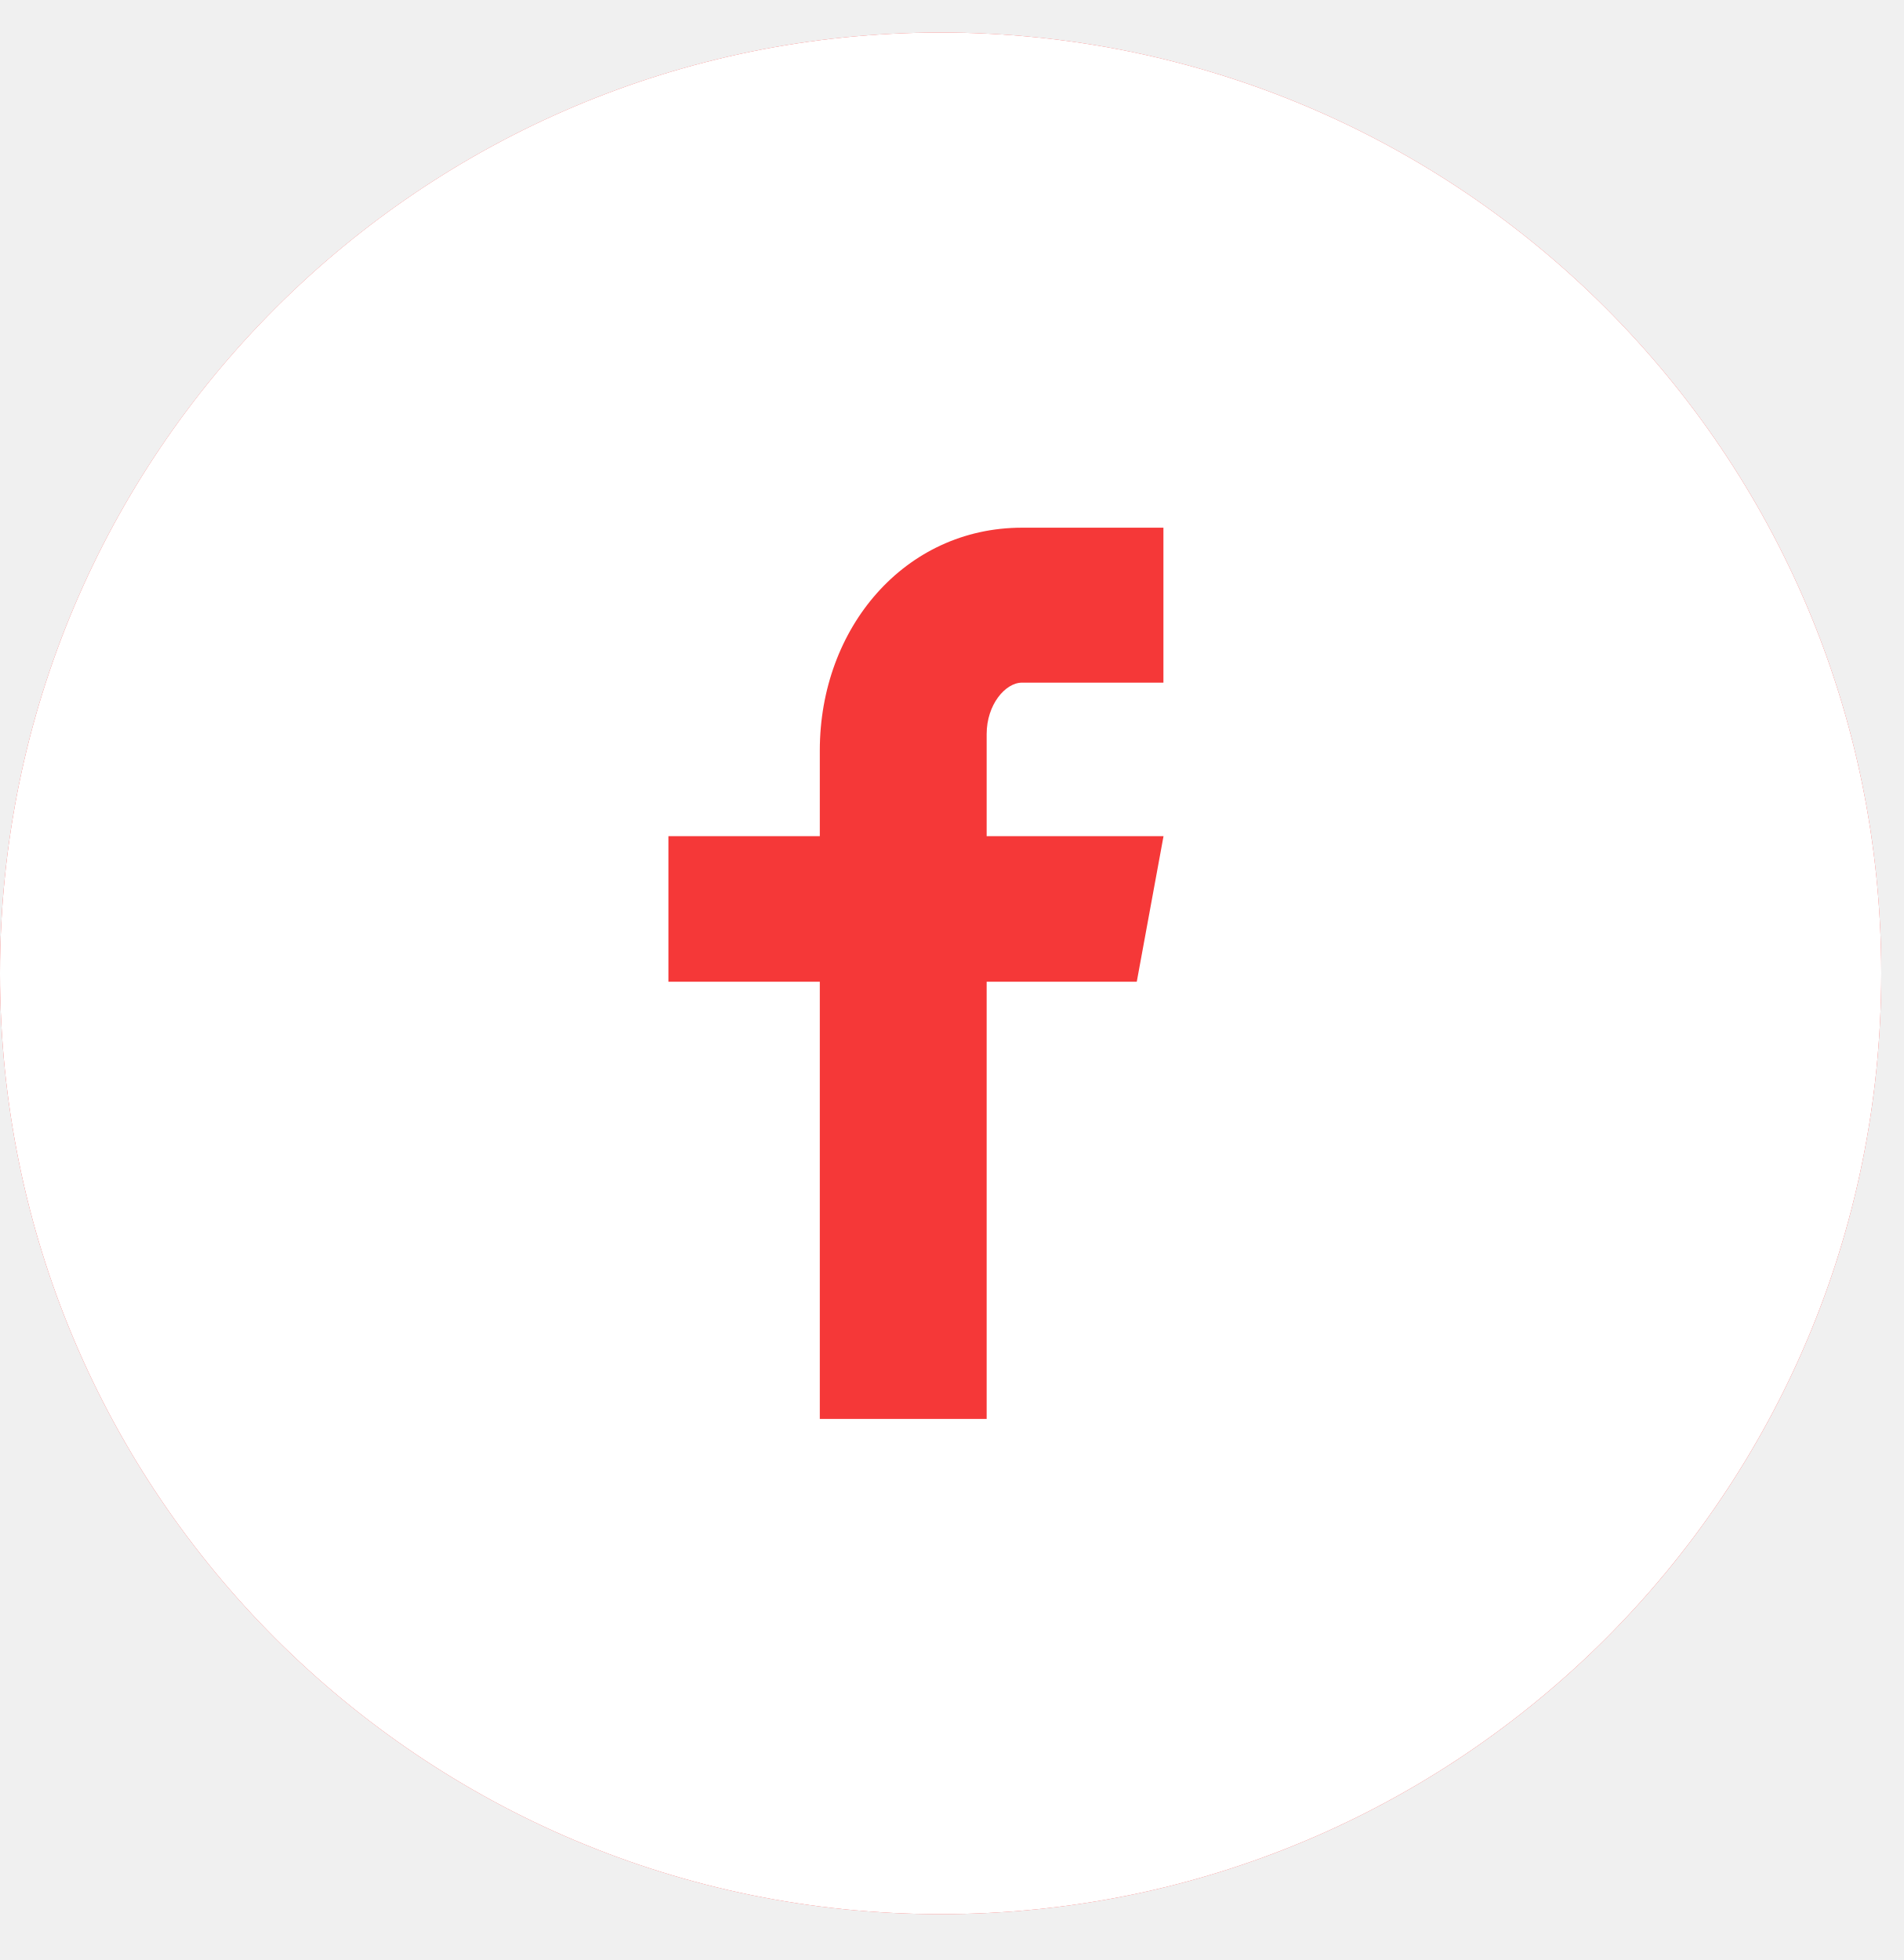
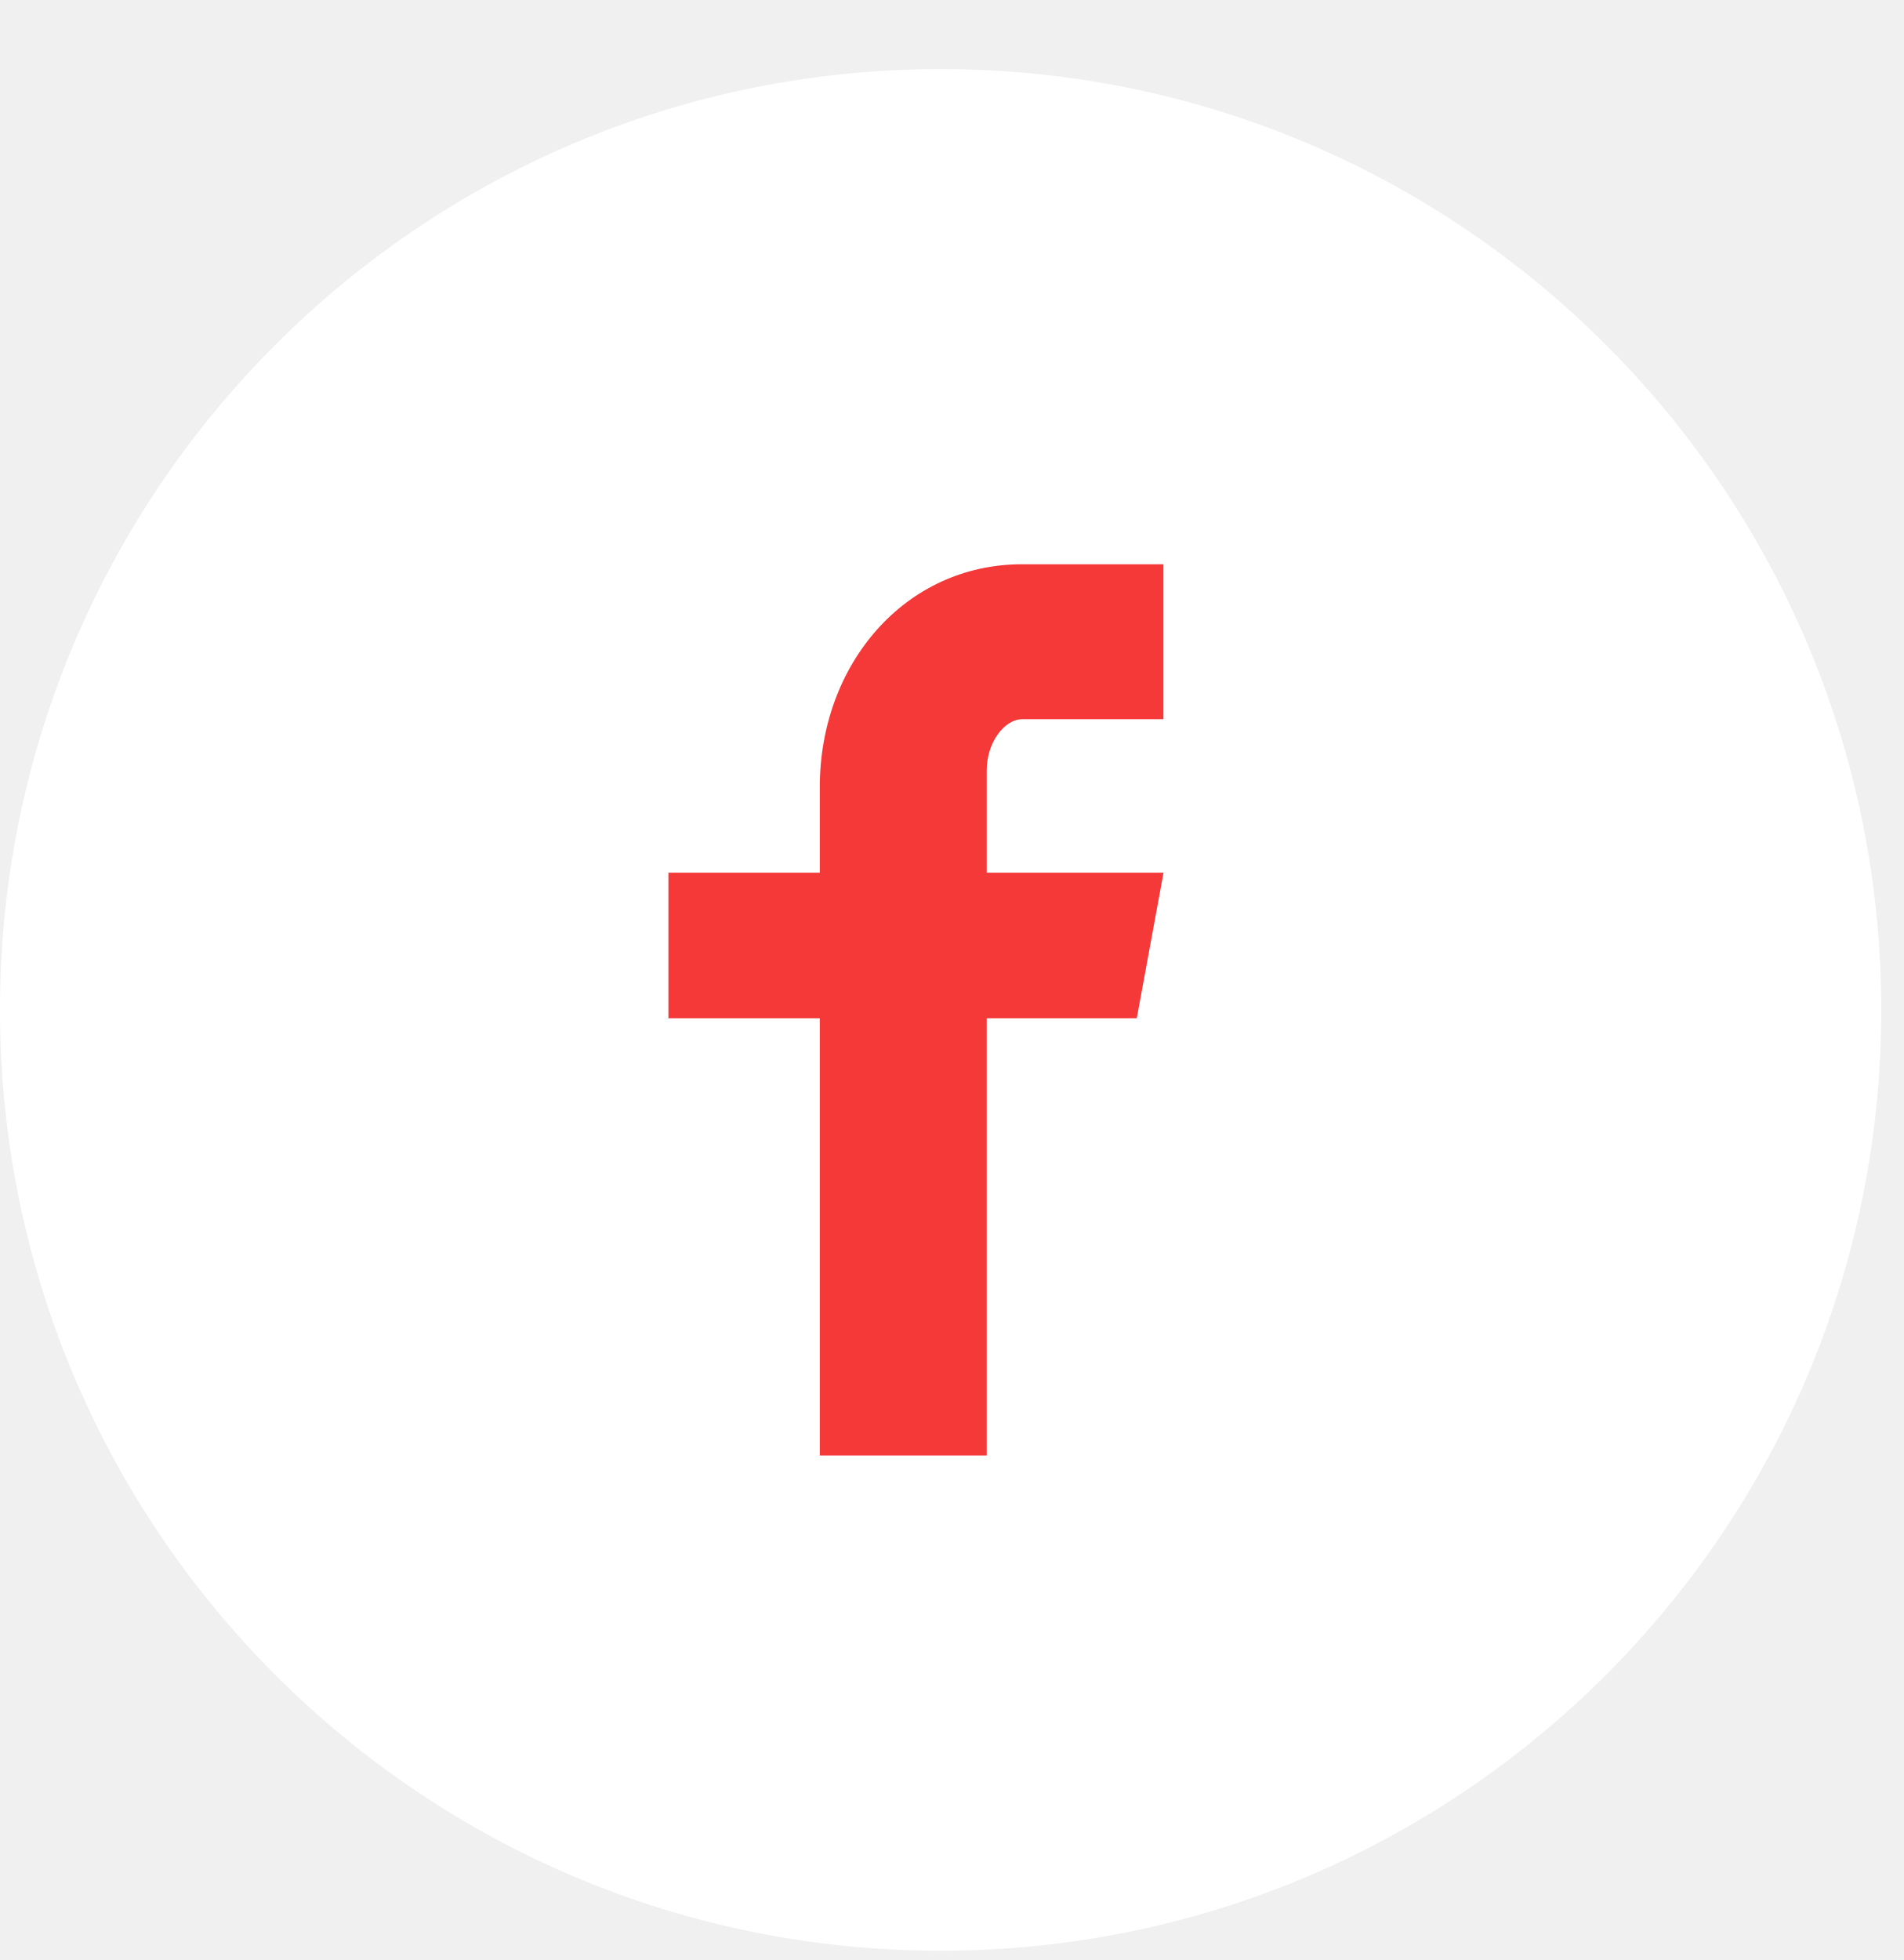
- <svg xmlns="http://www.w3.org/2000/svg" width="34" height="35" viewBox="0 0 34 35" fill="none">
-   <circle cx="16.8" cy="17.381" r="16.8" fill="#F53838" />
-   <path d="M16.8 0.581C7.521 0.581 0 8.102 0 17.381C0 26.659 7.521 34.181 16.8 34.181C26.078 34.181 33.6 26.659 33.6 17.381C33.6 8.102 26.078 0.581 16.8 0.581ZM20.779 12.19H18.254C17.955 12.19 17.622 12.584 17.622 13.107V14.931H20.781L20.303 17.531H17.622V25.338H14.642V17.531H11.938V14.931H14.642V13.401C14.642 11.207 16.165 9.423 18.254 9.423H20.779V12.19Z" fill="white" />
+ <svg xmlns="http://www.w3.org/2000/svg" width="34" height="35" fill="none">
+   <rect id="backgroundrect" width="100%" height="100%" x="0" y="0" fill="none" stroke="none" />
+   <g class="currentLayer" style="">
+     <circle cx="16.637" cy="16.727" r="13.861" fill="#F53838" id="svg_1" class="" />
+     <path d="M16.8,1.234 C7.522,1.234 0,8.755 0,18.034 C0,27.312 7.522,34.834 16.8,34.834 C26.078,34.834 33.6,27.312 33.6,18.034 C33.6,8.755 26.078,1.234 16.8,1.234 zM20.779,12.843 H18.254 C17.955,12.843 17.623,13.237 17.623,13.76 V15.584 H20.781 L20.303,18.184 H17.623 V25.991 H14.642 V18.184 H11.938 V15.584 H14.642 V14.054 C14.642,11.86 16.165,10.076 18.254,10.076 H20.779 V12.843 z" fill="white" id="svg_2" class="selected" stroke="none" />
+   </g>
</svg>
